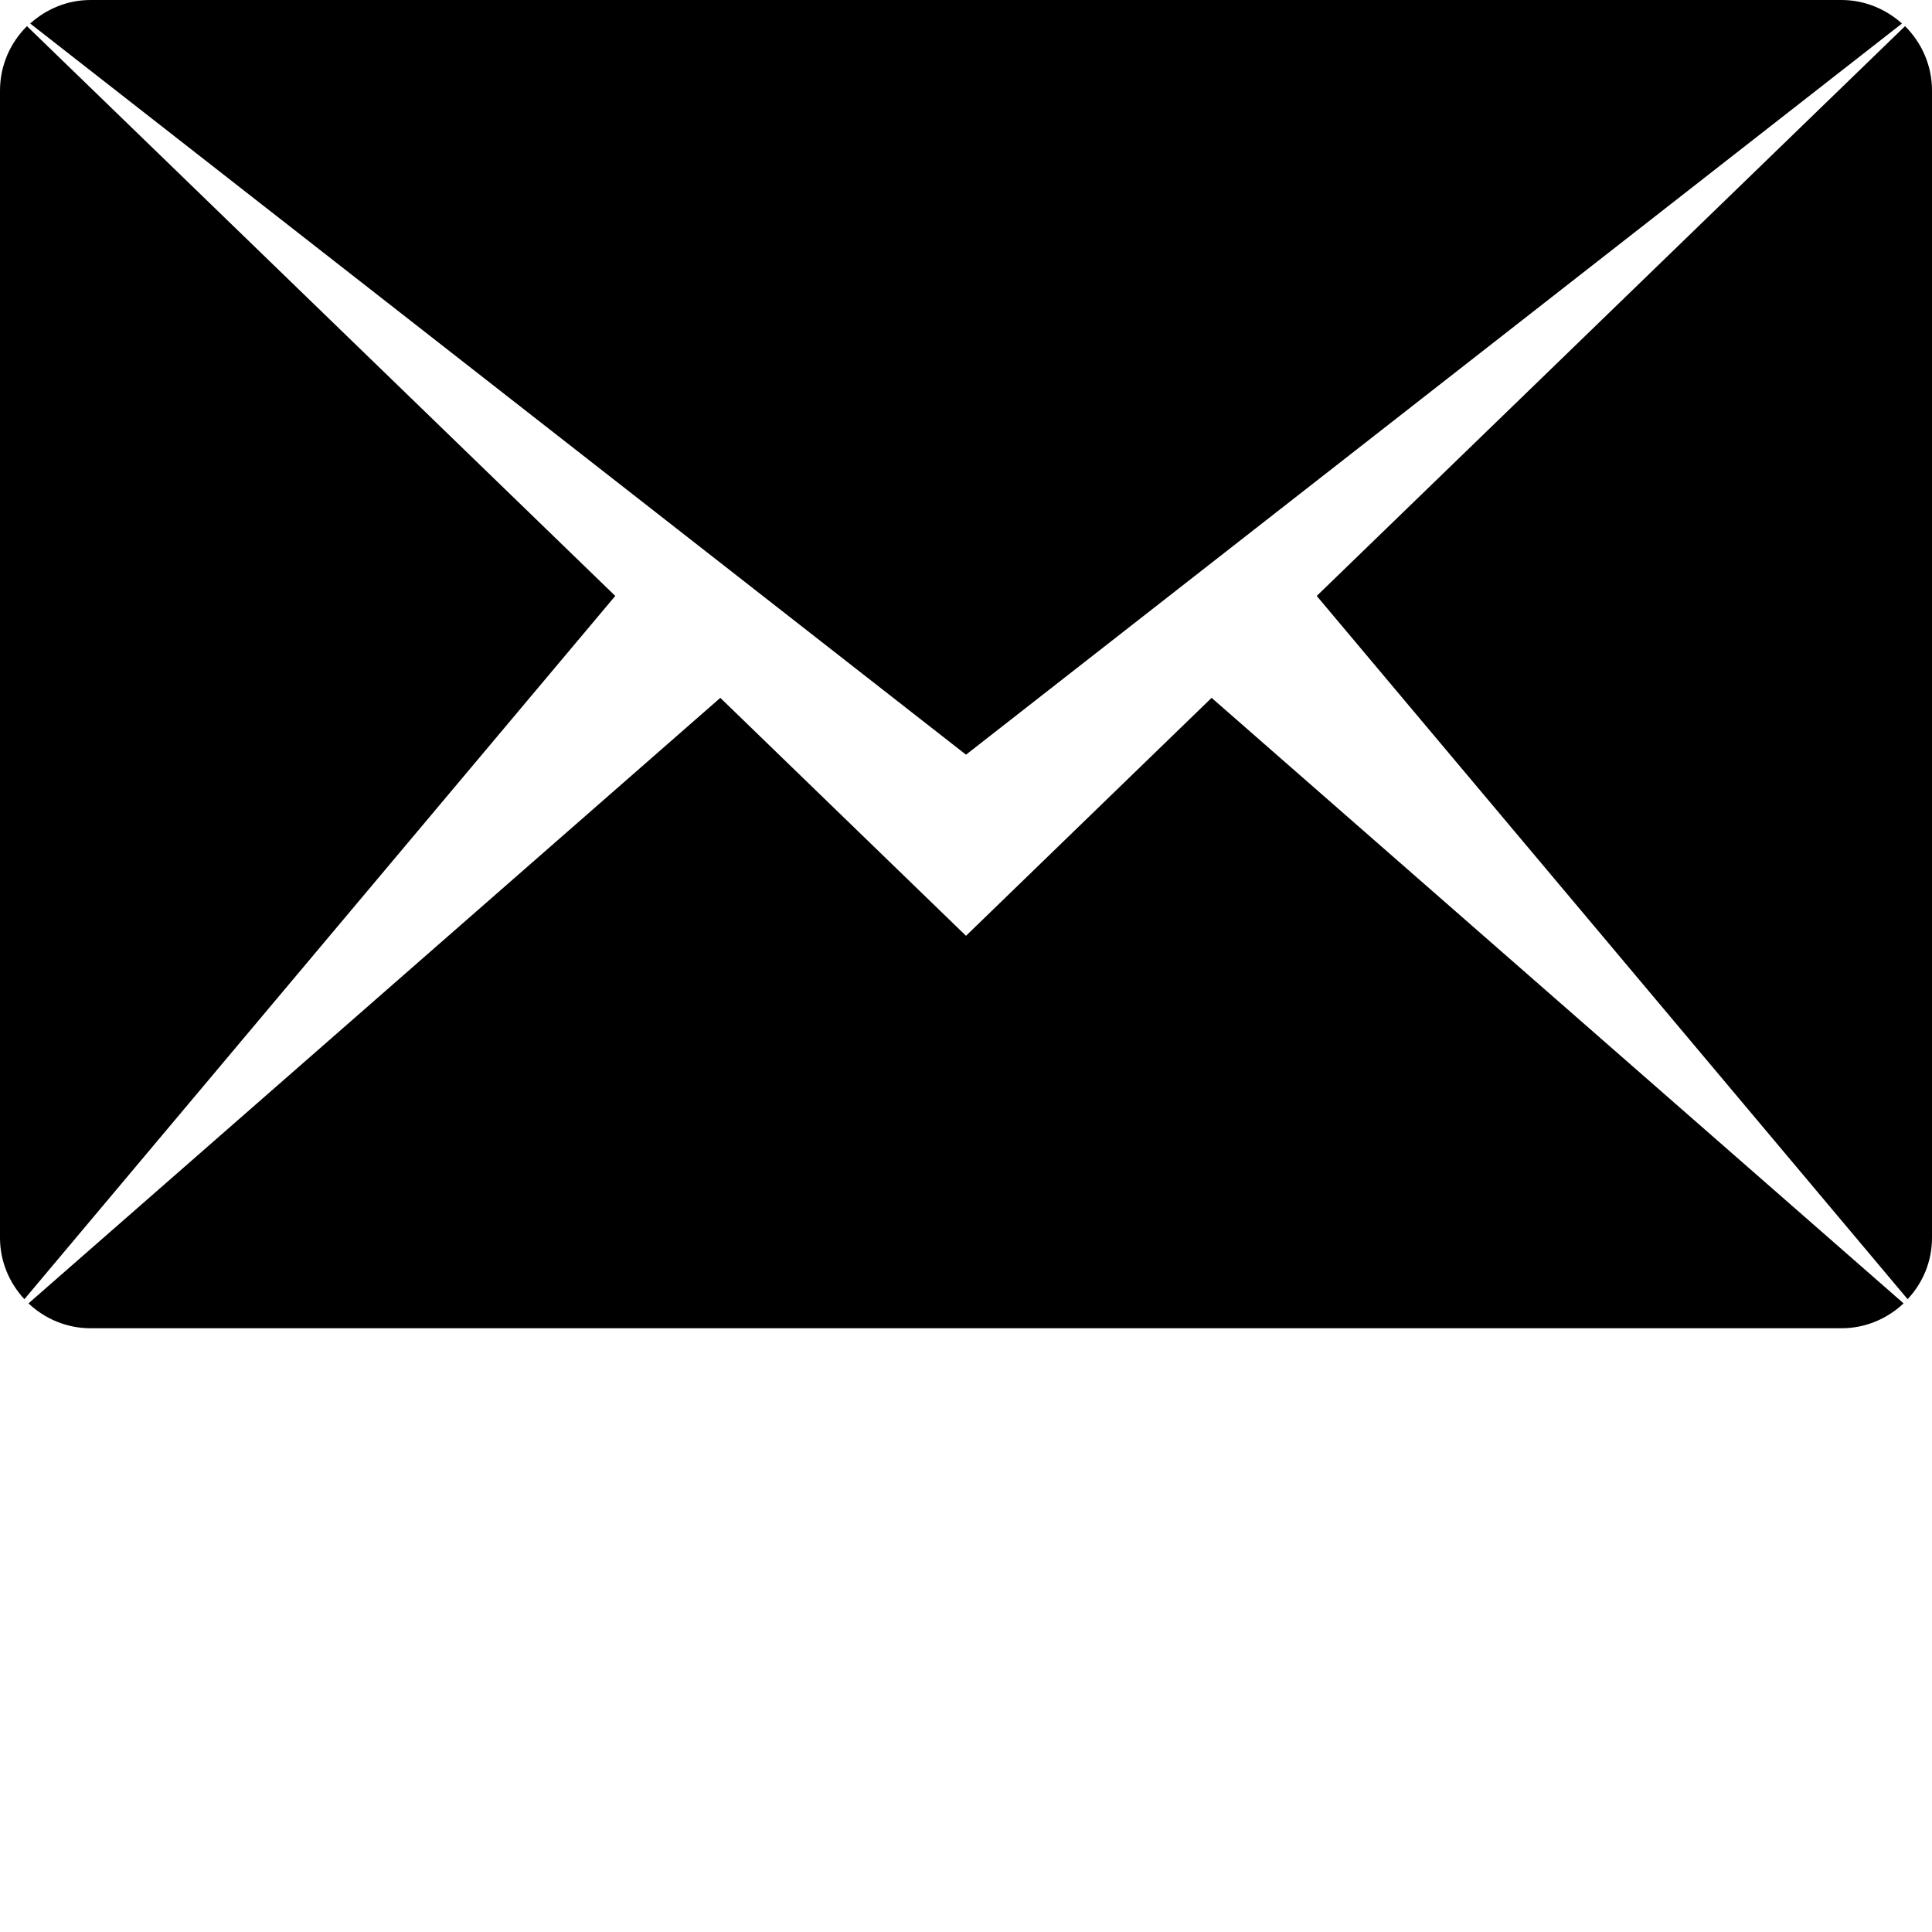
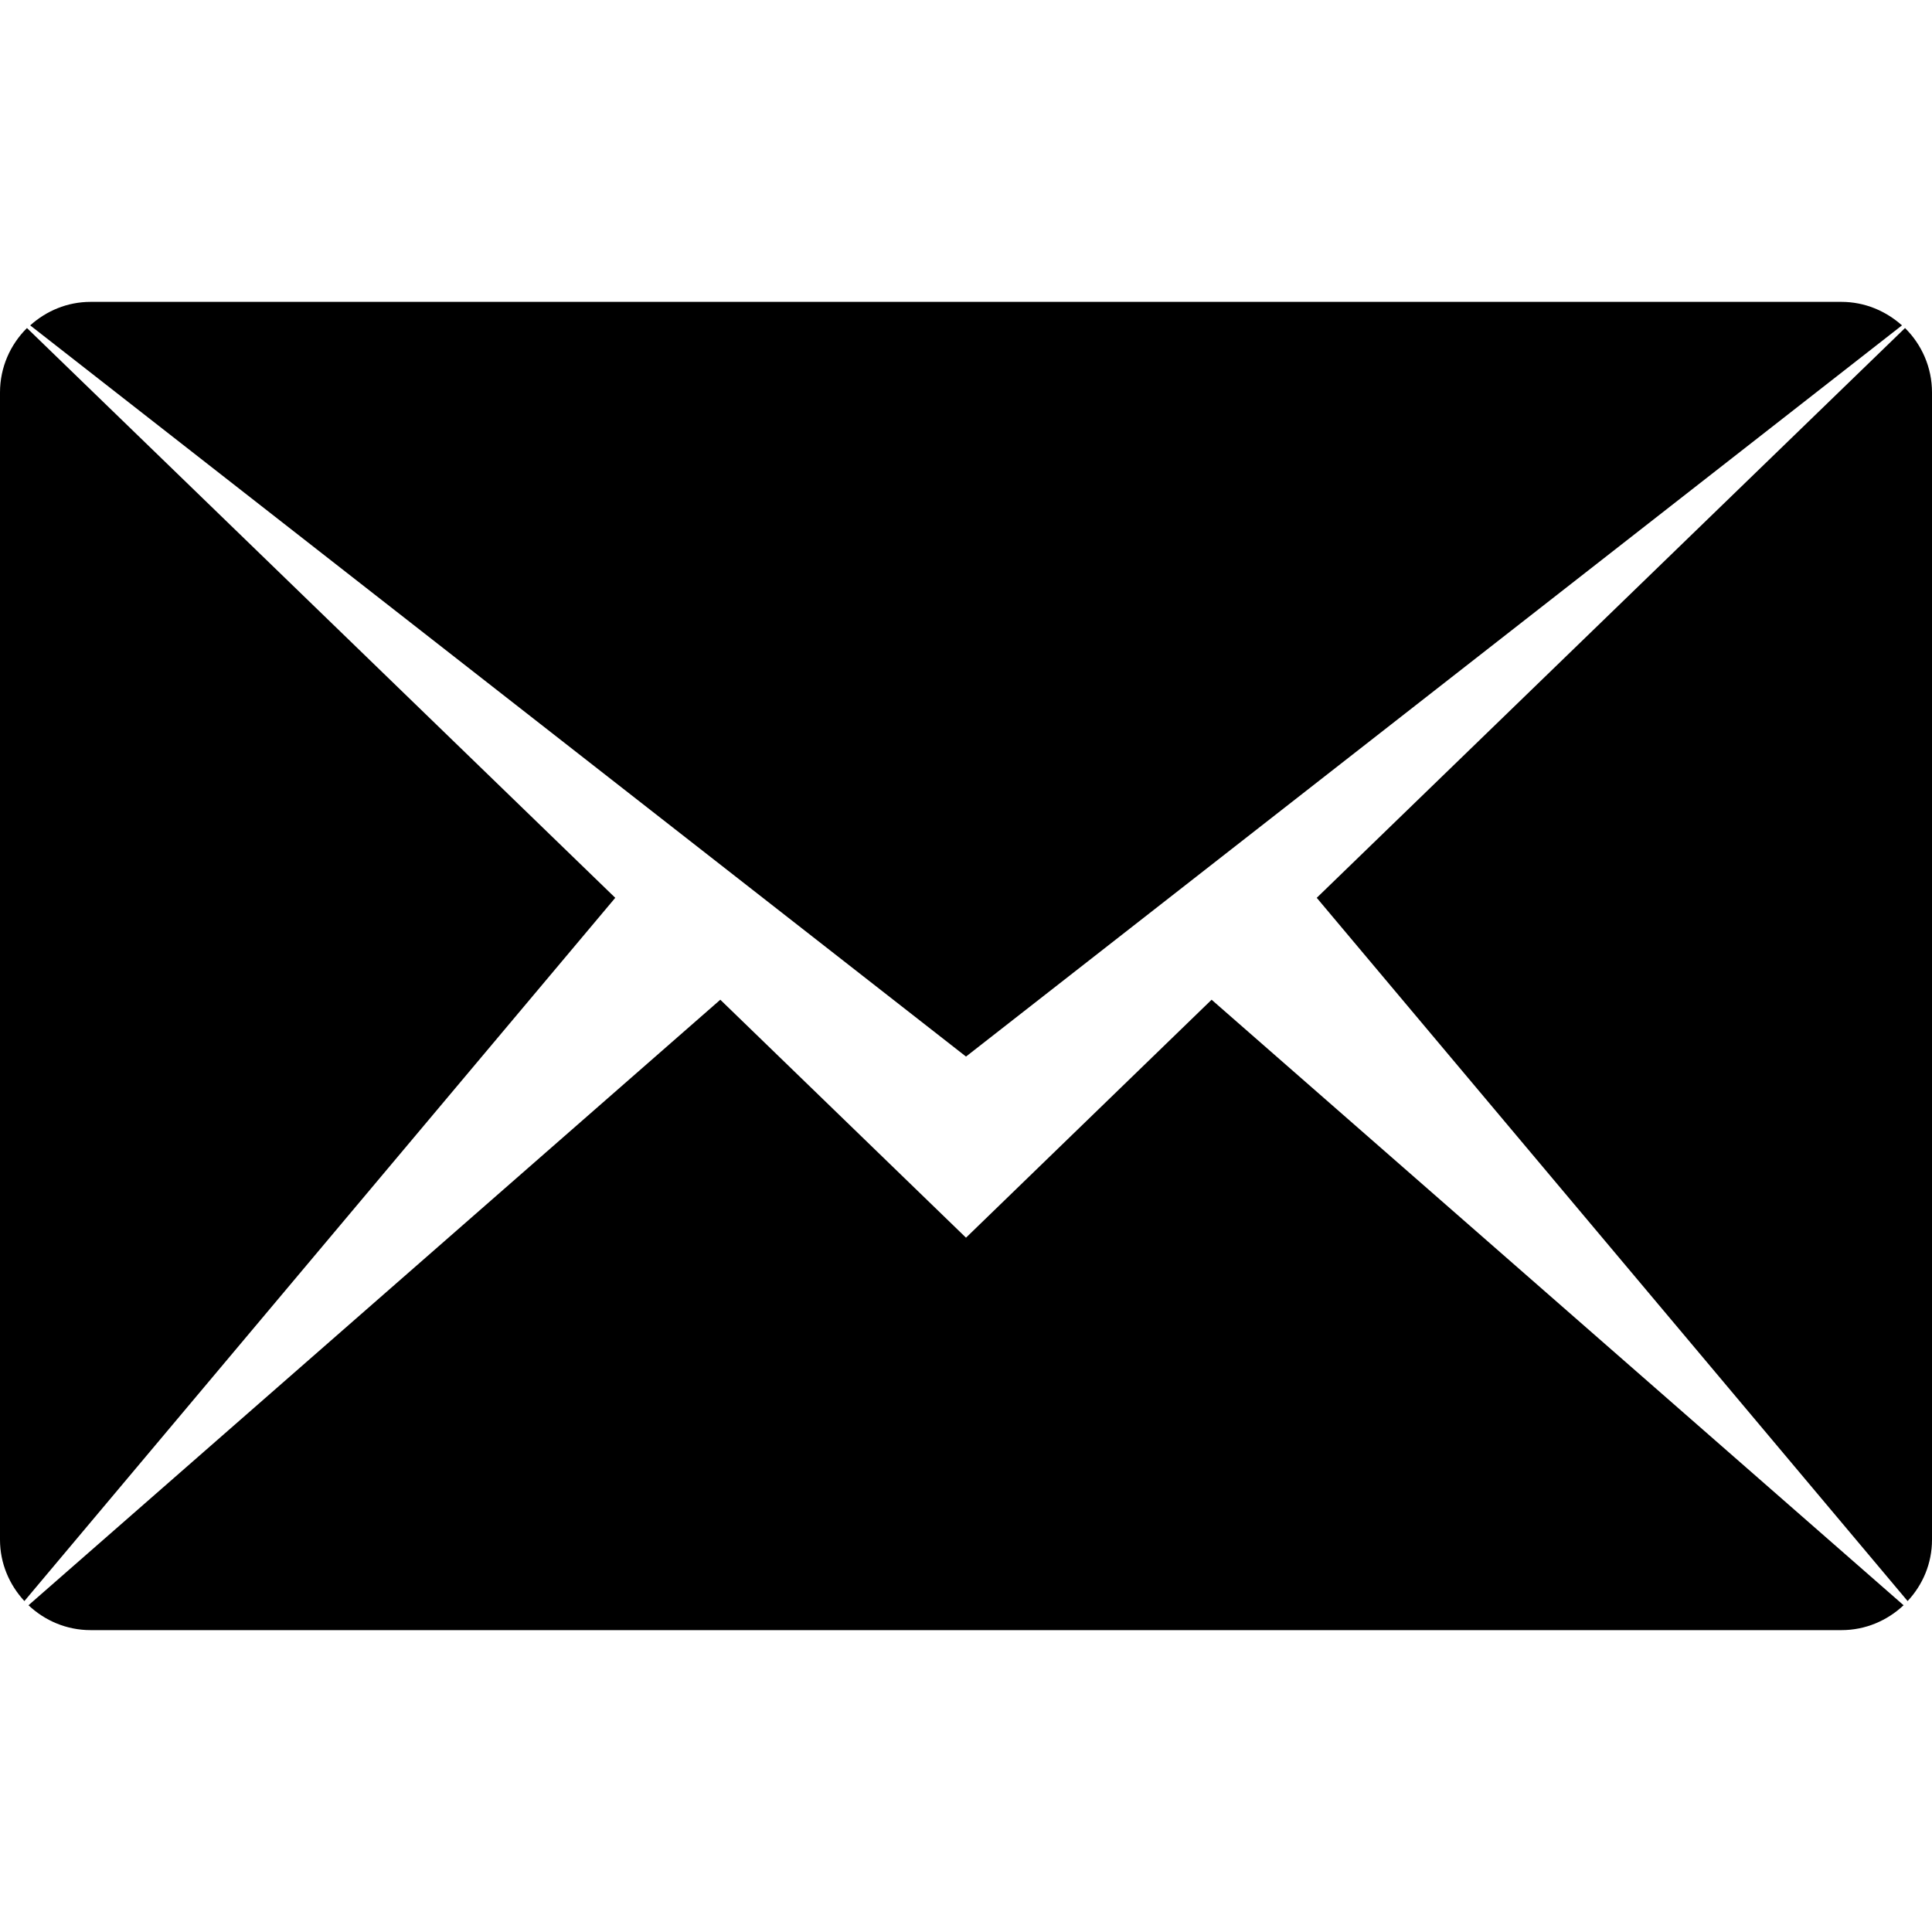
<svg xmlns="http://www.w3.org/2000/svg" version="1.1" id="Layer_1" x="0px" y="0px" width="24px" height="24px" viewBox="0 0 24 24" enable-background="new 0 0 24 24" xml:space="preserve">
-   <g>
-     <path fill-rule="evenodd" clip-rule="evenodd" d="M16.357,7.403l7.308-7.078C23.871,0.529,24,0.812,24,1.125v14.252   c0,0.295-0.115,0.561-0.303,0.762L16.357,7.403z M0.375,0.292C0.574,0.113,0.835,0,1.125,0h21.75c0.29,0,0.551,0.113,0.752,0.292   L12,9.375L0.375,0.292z M0.303,16.139C0.117,15.938,0,15.672,0,15.377V1.125c0-0.313,0.129-0.596,0.335-0.8l7.308,7.078   L0.303,16.139z M12,11.625l3.051-2.956l8.596,7.522c-0.201,0.189-0.471,0.309-0.771,0.309H1.125c-0.299,0-0.57-0.119-0.771-0.309   l8.594-7.522L12,11.625z" />
+   <defs id="defs9" />
+   <g id="g3" transform="translate(0,3.75)">
+     <path clip-rule="evenodd" d="M 16.357,7.403 23.665,0.325 C 23.871,0.529 24,0.812 24,1.125 v 14.252 c 0,0.295 -0.115,0.561 -0.303,0.762 L 16.357,7.403 z M 0.375,0.292 C 0.574,0.113 0.835,0 1.125,0 h 21.75 c 0.29,0 0.551,0.113 0.752,0.292 L 12,9.375 0.375,0.292 z M 0.303,16.139 C 0.117,15.938 0,15.672 0,15.377 V 1.125 C 0,0.812 0.129,0.529 0.335,0.325 l 7.308,7.078 -7.34,8.736 z M 12,11.625 15.051,8.669 23.647,16.191 C 23.446,16.38 23.176,16.5 22.876,16.5 H 1.125 c -0.299,0 -0.57,-0.119 -0.771,-0.309 L 8.948,8.669 12,11.625 z" id="path5" style="fill-rule:evenodd" />
  </g>
</svg>
